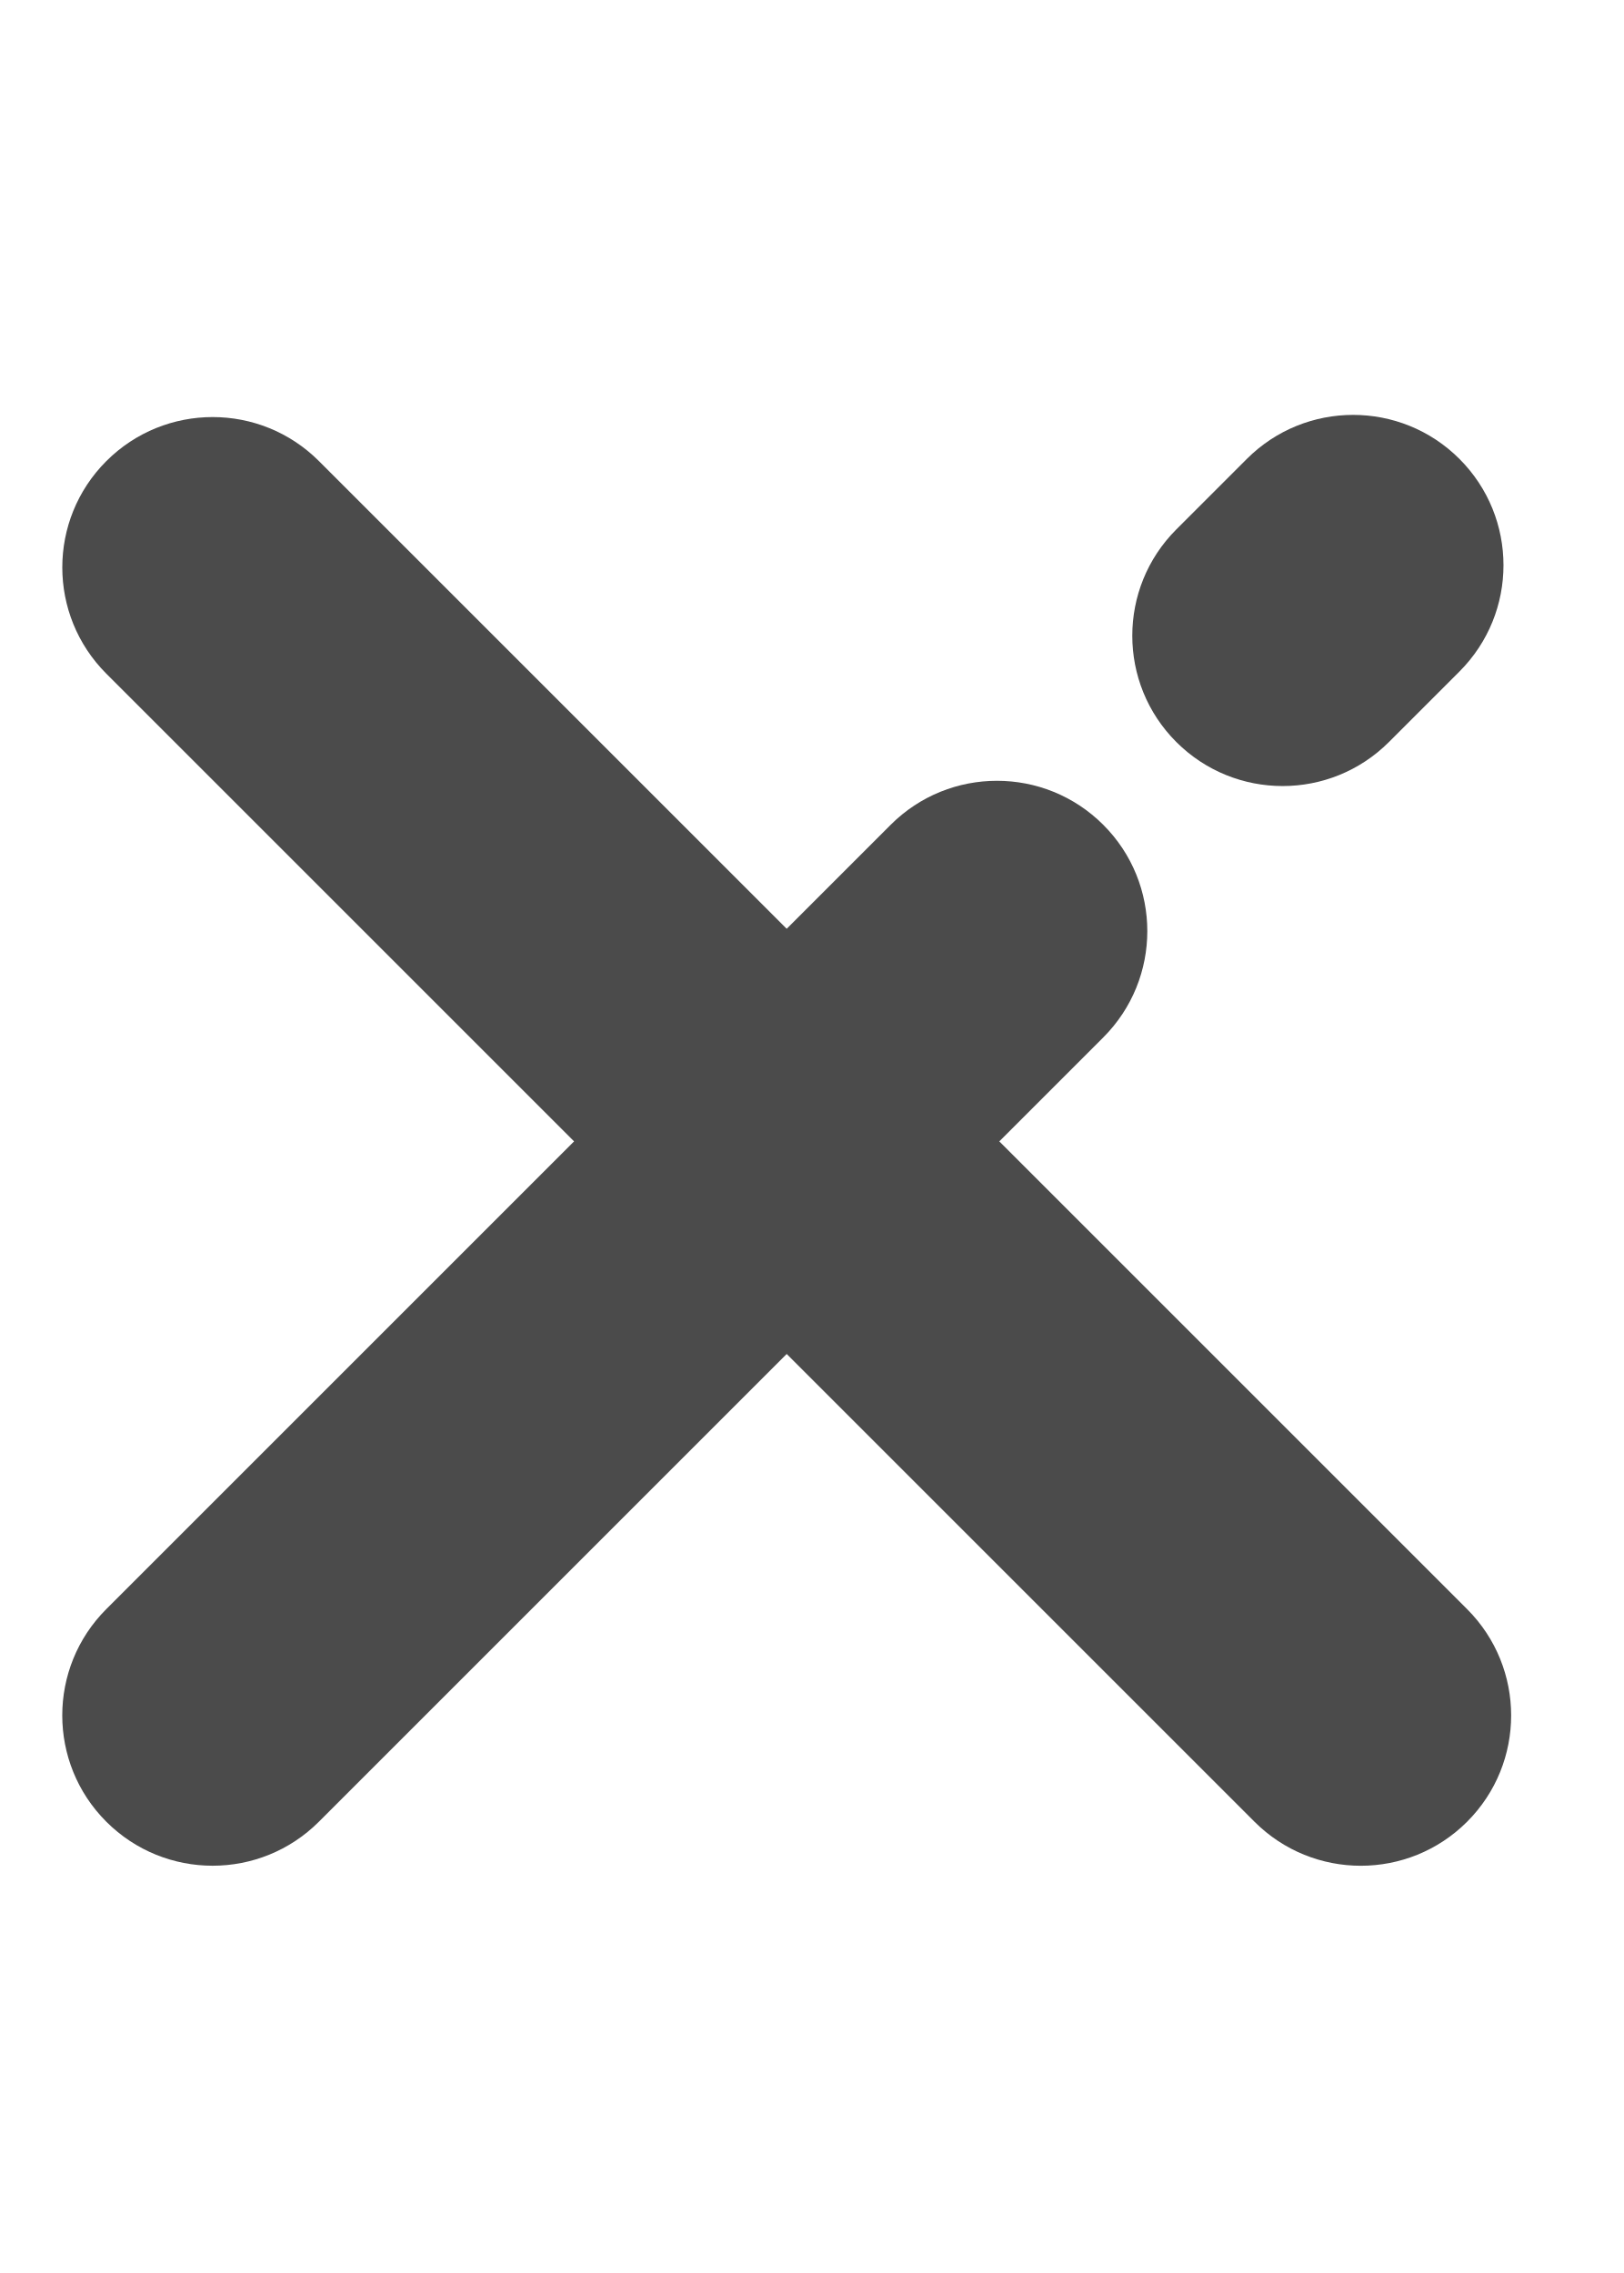
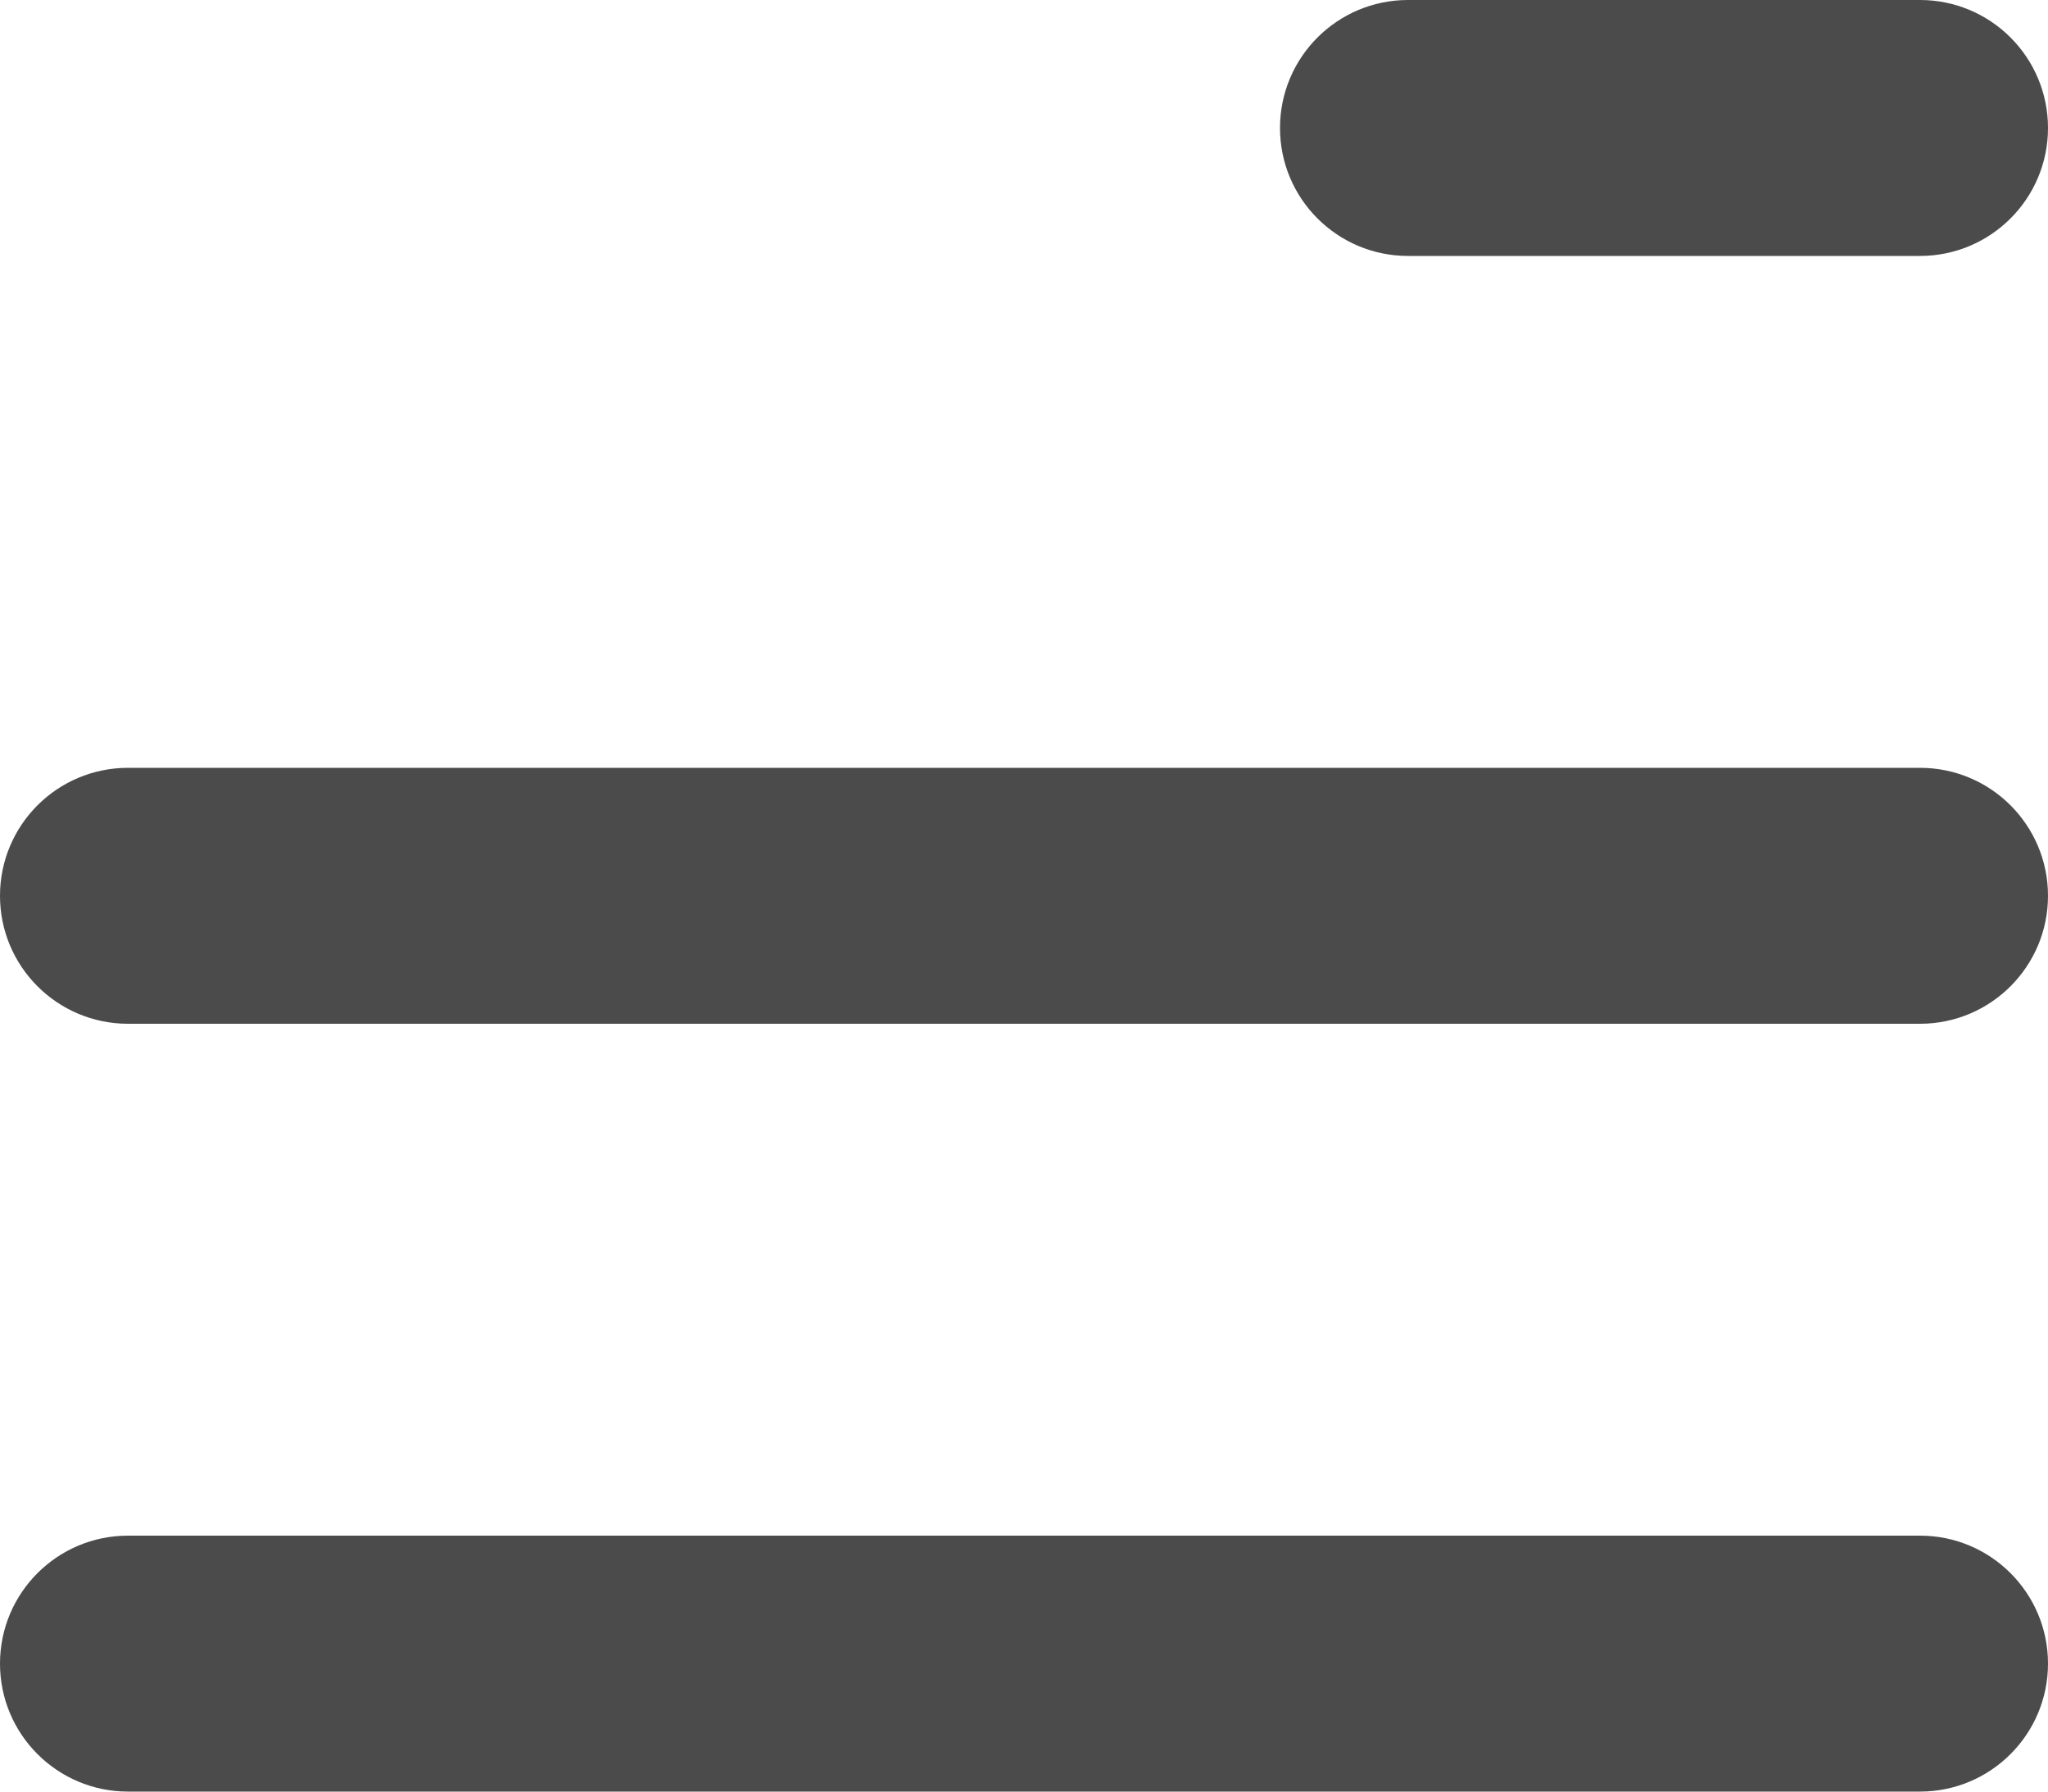
- <svg xmlns="http://www.w3.org/2000/svg" className=" text-3xl h-full justify-center items-center transition-all" width="20" height="28" viewBox="0 0 27 28" fill="none">
-   <rect y="23.627" width="23.445" height="5" rx="2.5" transform="rotate(-45 0 23.6274)" fill="#4B4B4B" />
-   <rect x="22.5" y="0.964" width="5" height="6.658" rx="2.5" transform="rotate(45 22.5 0.964478)" fill="#4B4B4B" />
-   <rect x="3.536" y="1" width="32" height="5" rx="2.5" transform="rotate(45 3.53564 1)" fill="#4B4B4B" />
+ <svg xmlns="http://www.w3.org/2000/svg" width="32" height="28" viewBox="0 0 32 28" fill="none">
+   <rect y="24" width="32" height="4" rx="2" fill="#4B4B4B" />
+   <rect y="12" width="32" height="4" rx="2" fill="#4B4B4B" />
+   <rect x="20" width="12" height="4" rx="2" fill="#4B4B4B" />
</svg>
